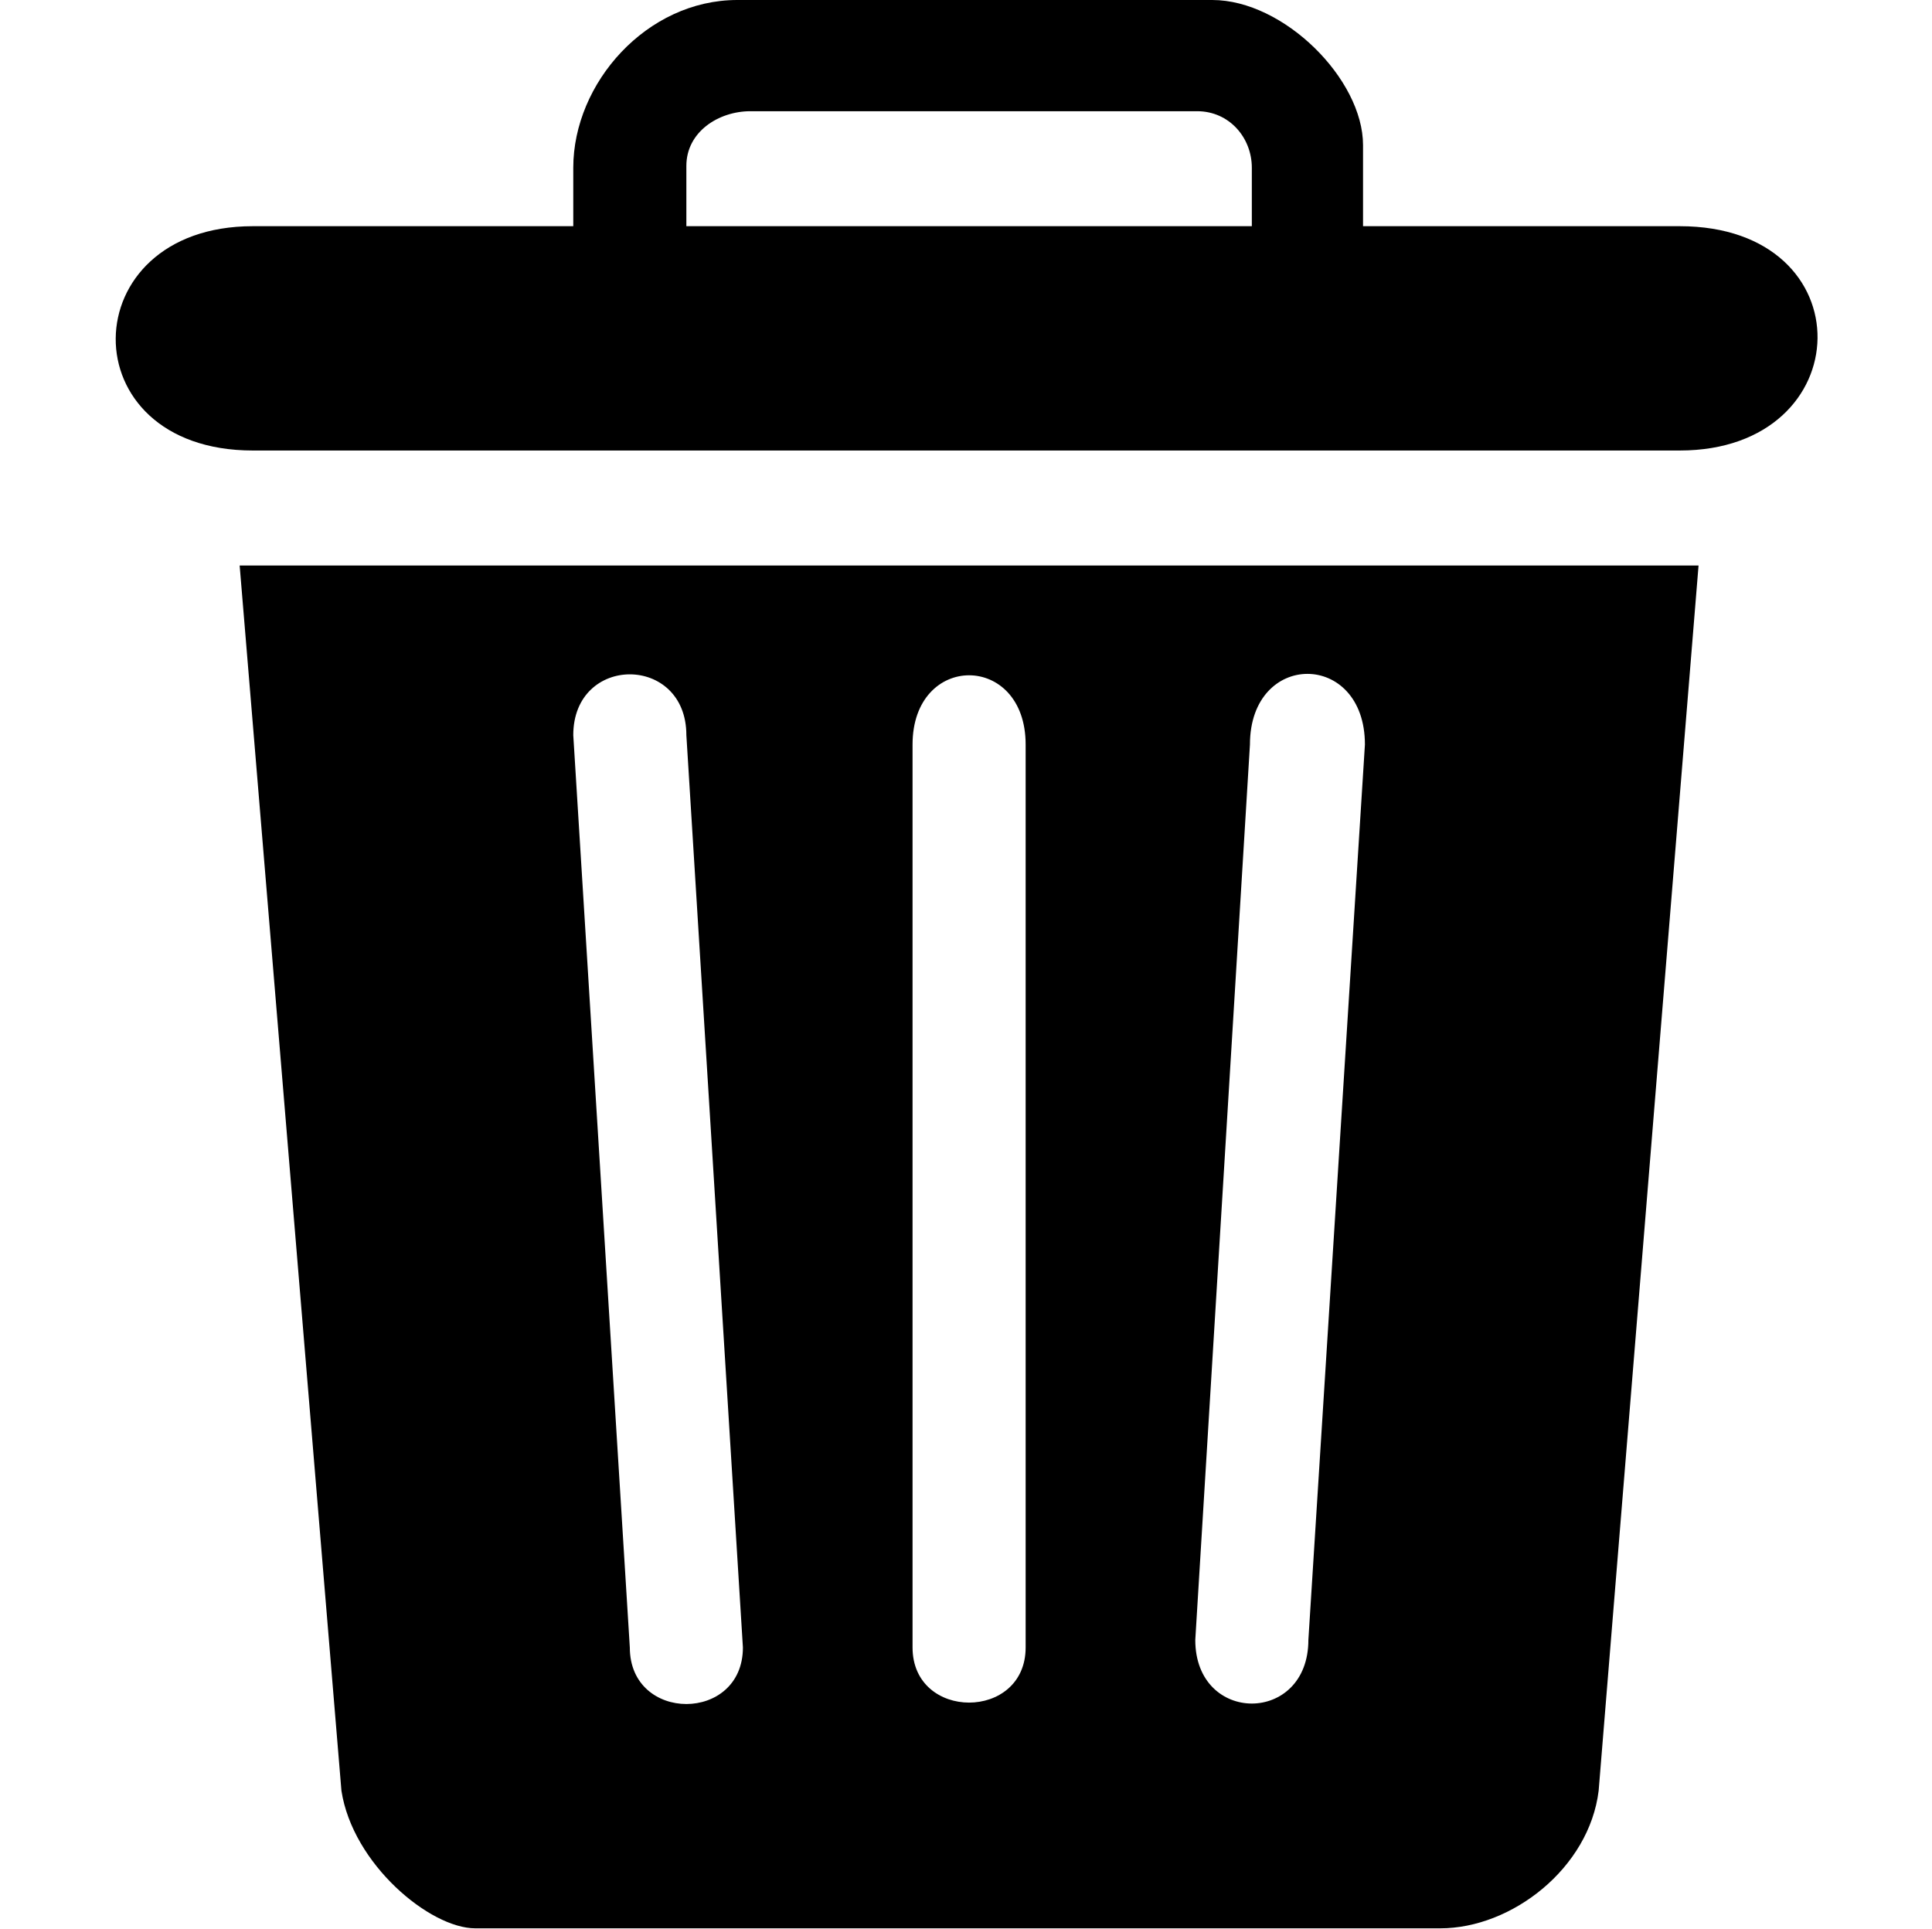
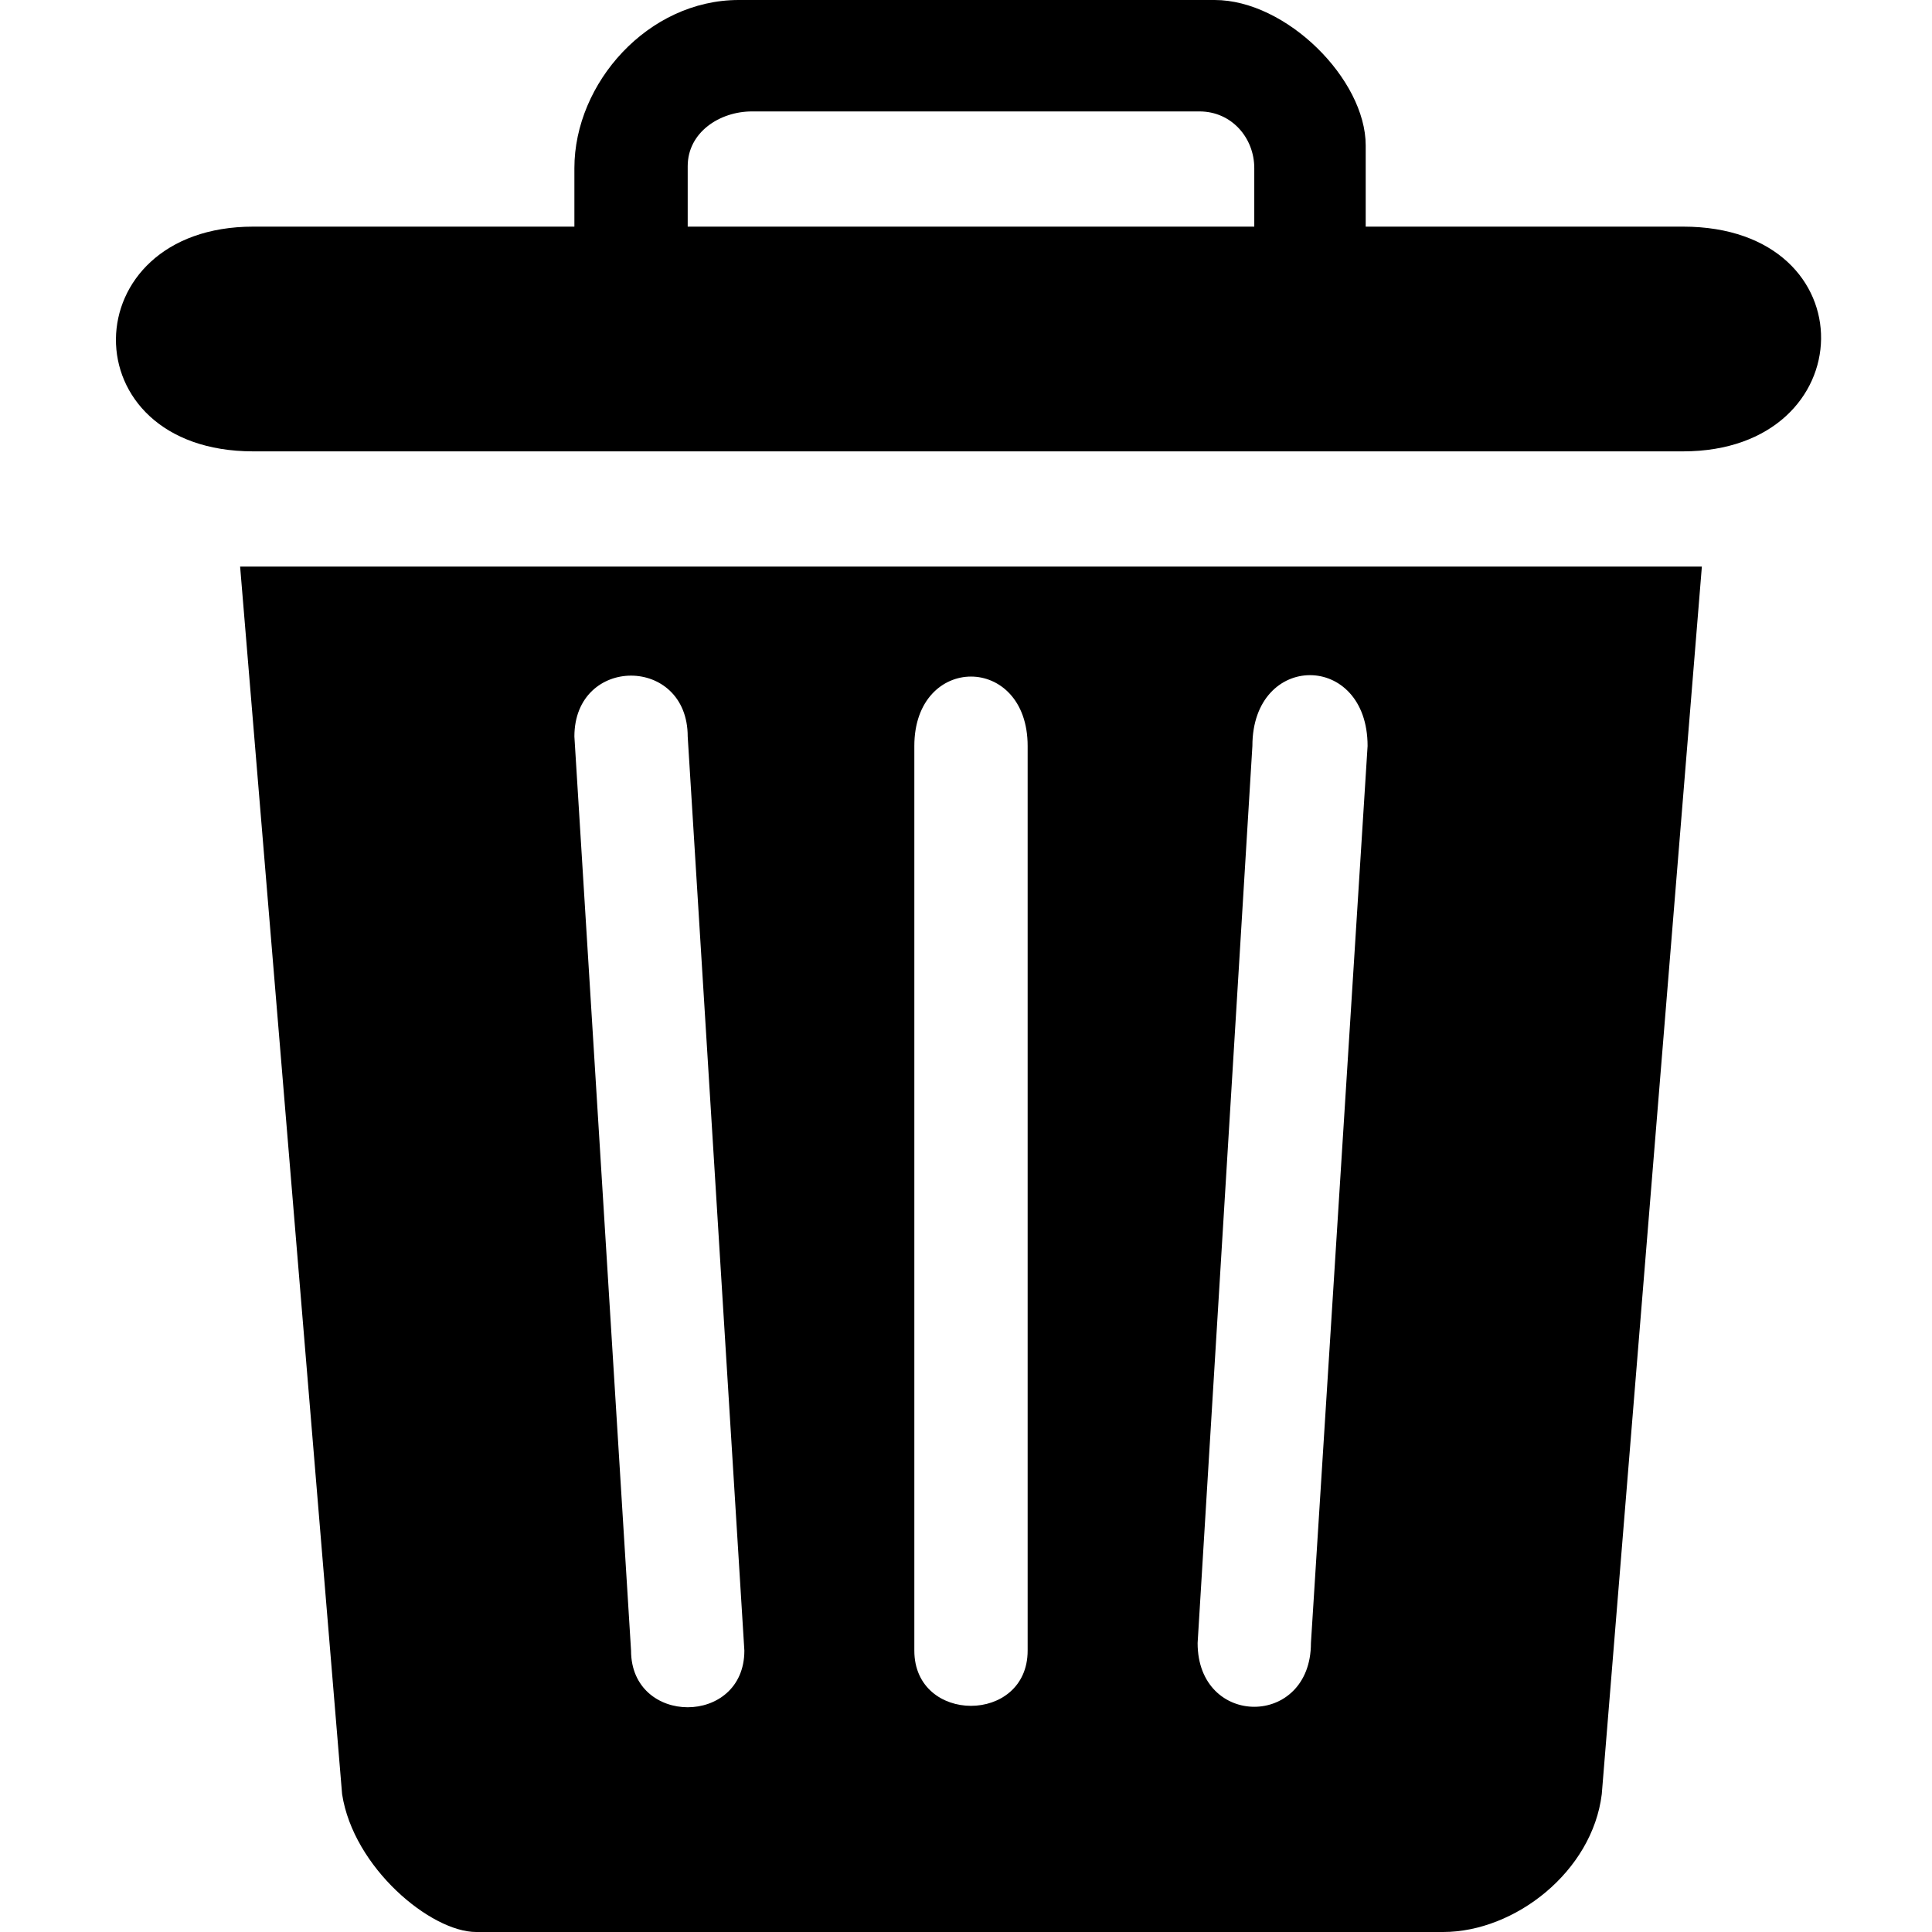
- <svg xmlns="http://www.w3.org/2000/svg" width="513" height="512" viewBox="0 0 513 512" fill="none">
+ <svg xmlns="http://www.w3.org/2000/svg" width="512" height="512" viewBox="0 0 512 512" fill="none">
  <path fill-rule="evenodd" clip-rule="evenodd" d="M90.66 475.464L63.634 150.147H451.012L424.486 475.464C421.983 495.984 401.463 512 382.445 512H126.195C114.183 512 93.663 494.983 90.66 475.464ZM167.235 437.427L152.22 195.191C152.22 173.67 182.249 173.67 182.249 195.191L197.264 437.427C197.264 457.447 167.235 457.447 167.235 437.427ZM242.308 197.693V437.427C242.308 456.946 272.337 456.946 272.337 437.427V197.693C272.337 173.169 242.308 173.169 242.308 197.693ZM331.896 197.693L317.381 435.425C317.381 457.947 347.411 457.947 347.411 435.425L362.425 197.693C362.425 172.669 331.896 172.669 331.896 197.693Z" fill="currentColor" />
  <path fill-rule="evenodd" clip-rule="evenodd" d="M67.137 119.617H446.007C494.054 119.617 495.556 60.059 446.007 60.059H361.925V38.538C361.925 21.02 340.904 0 321.886 0H195.763C171.739 0 152.22 22.021 152.22 44.544V60.059H67.137C19.09 60.059 18.089 119.617 67.137 119.617ZM182.249 44.043V60.059H332.396V44.544C332.396 36.536 326.39 29.529 317.882 29.529H199.266C190.758 29.529 182.249 35.034 182.249 44.043Z" fill="currentColor" />
</svg>
